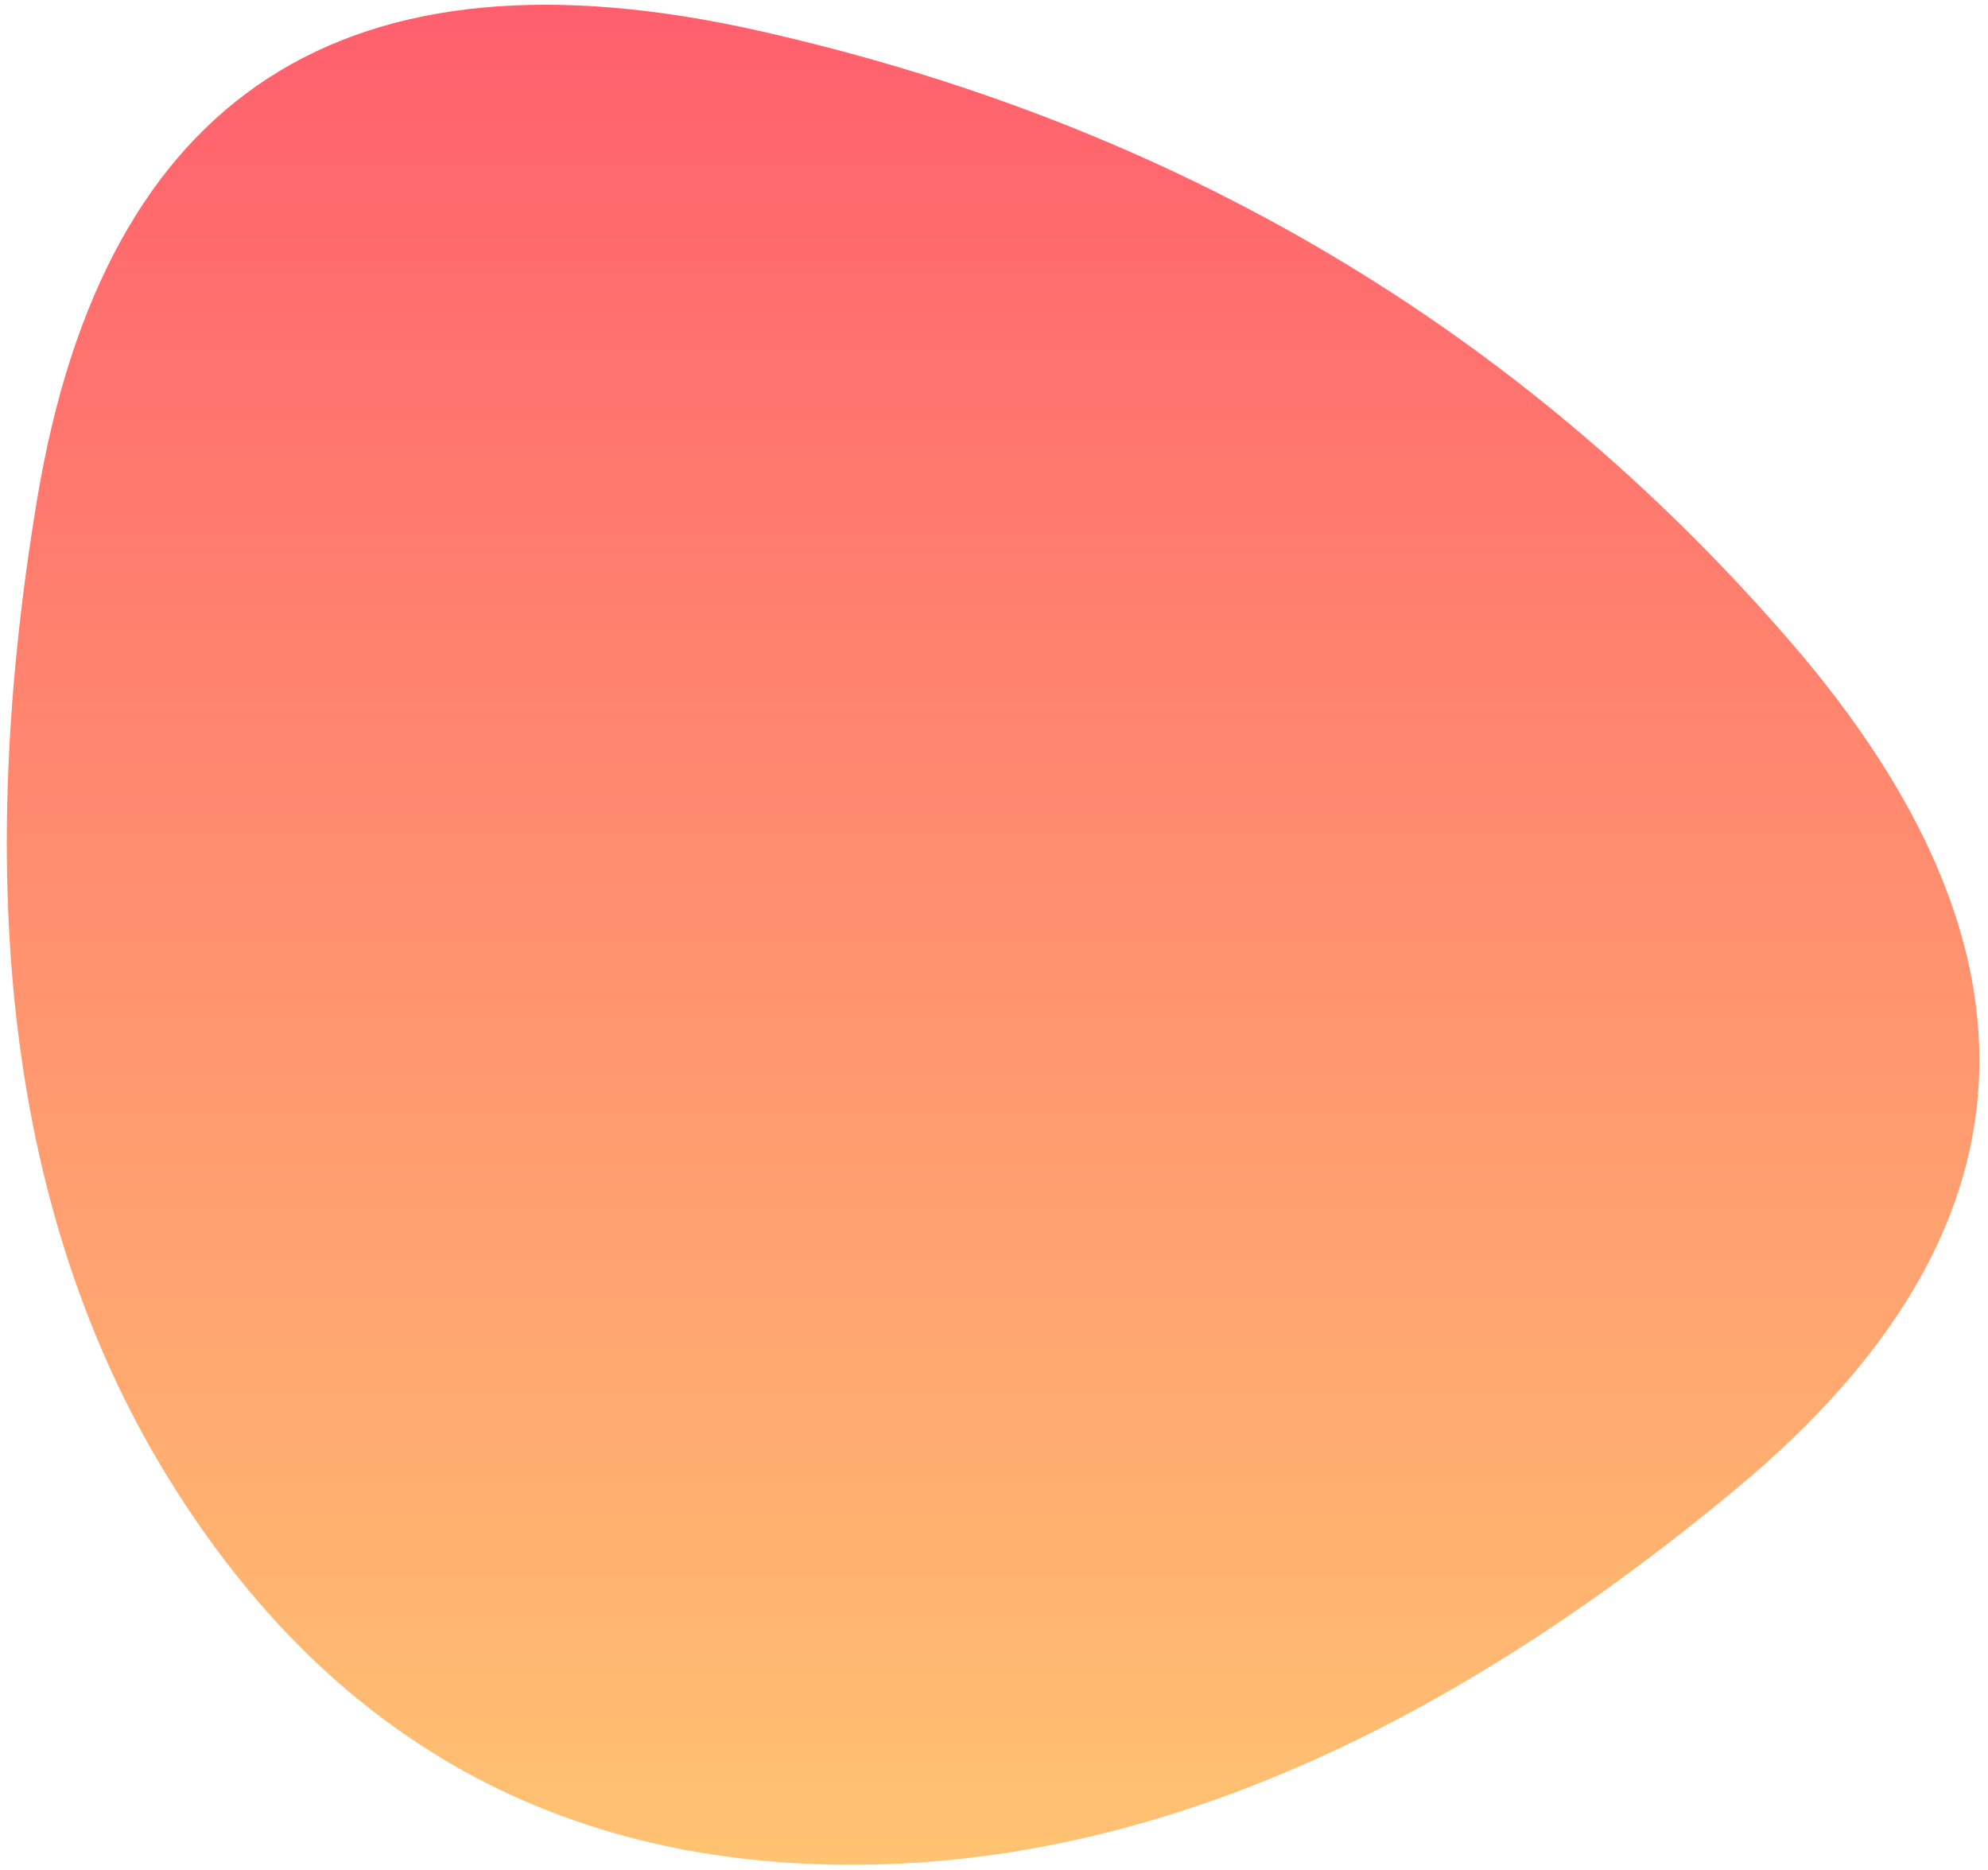
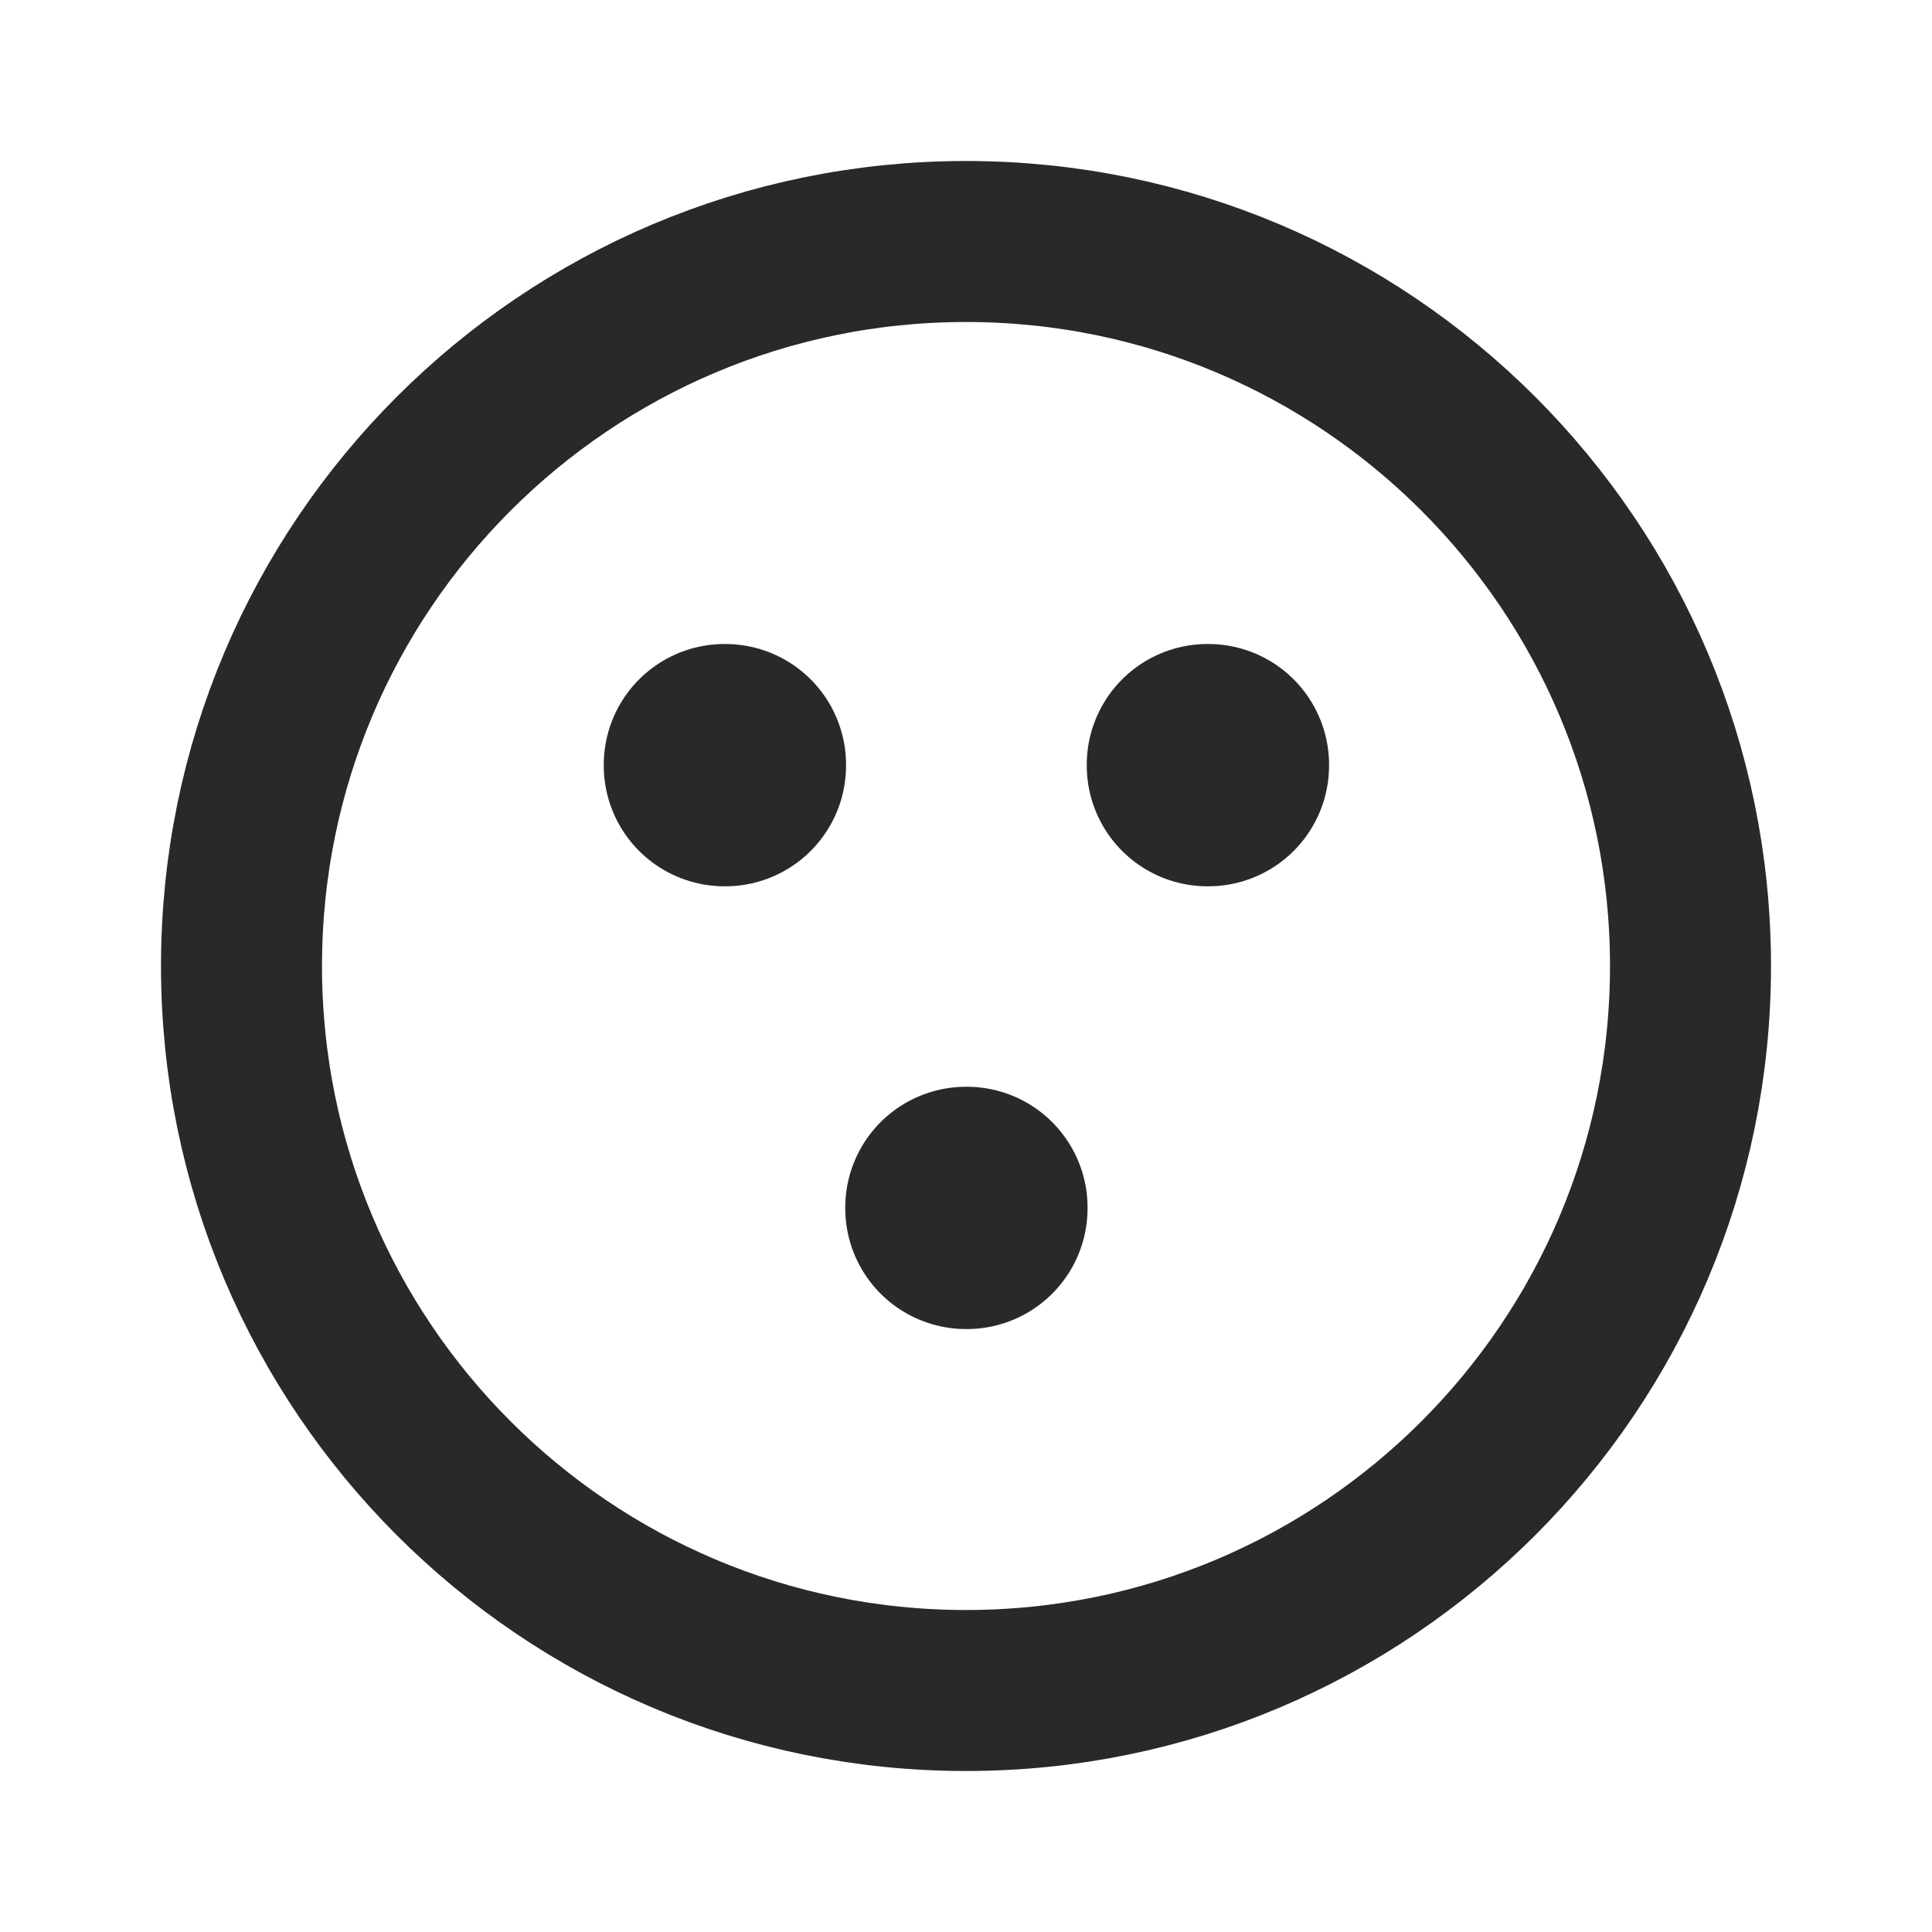
- <svg xmlns="http://www.w3.org/2000/svg" width="117" height="110" viewBox="0 0 117 110" fill="none">
-   <path d="M102.282 87.513C84.385 102.427 66.874 109.829 49.75 109.719C32.626 109.608 19.424 102.151 10.144 87.347C0.864 72.543 -1.787 53.209 2.19 29.346C6.167 5.483 20.363 -3.686 44.779 1.837C69.194 7.361 89.356 19.293 105.265 37.632C121.174 55.971 120.18 72.598 102.282 87.513Z" fill="url(#paint0_linear)" />
-   <defs>
-     <linearGradient id="paint0_linear" x1="0.4" y1="0.28" x2="0.4" y2="109.72" gradientUnits="userSpaceOnUse">
-       <stop stop-color="#FF5F6D" />
-       <stop offset="1" stop-color="#FFC371" />
-     </linearGradient>
-   </defs>
+ <svg xmlns="http://www.w3.org/2000/svg" fill="none" height="24" viewBox="0 0 24 24" width="24">
+   <circle cx="12" cy="12" r="9" stroke="#292929" stroke-linecap="round" stroke-linejoin="round" stroke-width="2" />
+   <rect height="0.01" stroke="#292929" stroke-linejoin="round" stroke-width="3" width="0.01" x="9" y="9.5" />
+   <rect height="0.01" stroke="#292929" stroke-linejoin="round" stroke-width="3" width="0.01" x="15" y="9.5" />
+   <rect height="0.01" stroke="#292929" stroke-linejoin="round" stroke-width="3" width="0.01" x="12" y="15" />
</svg>
